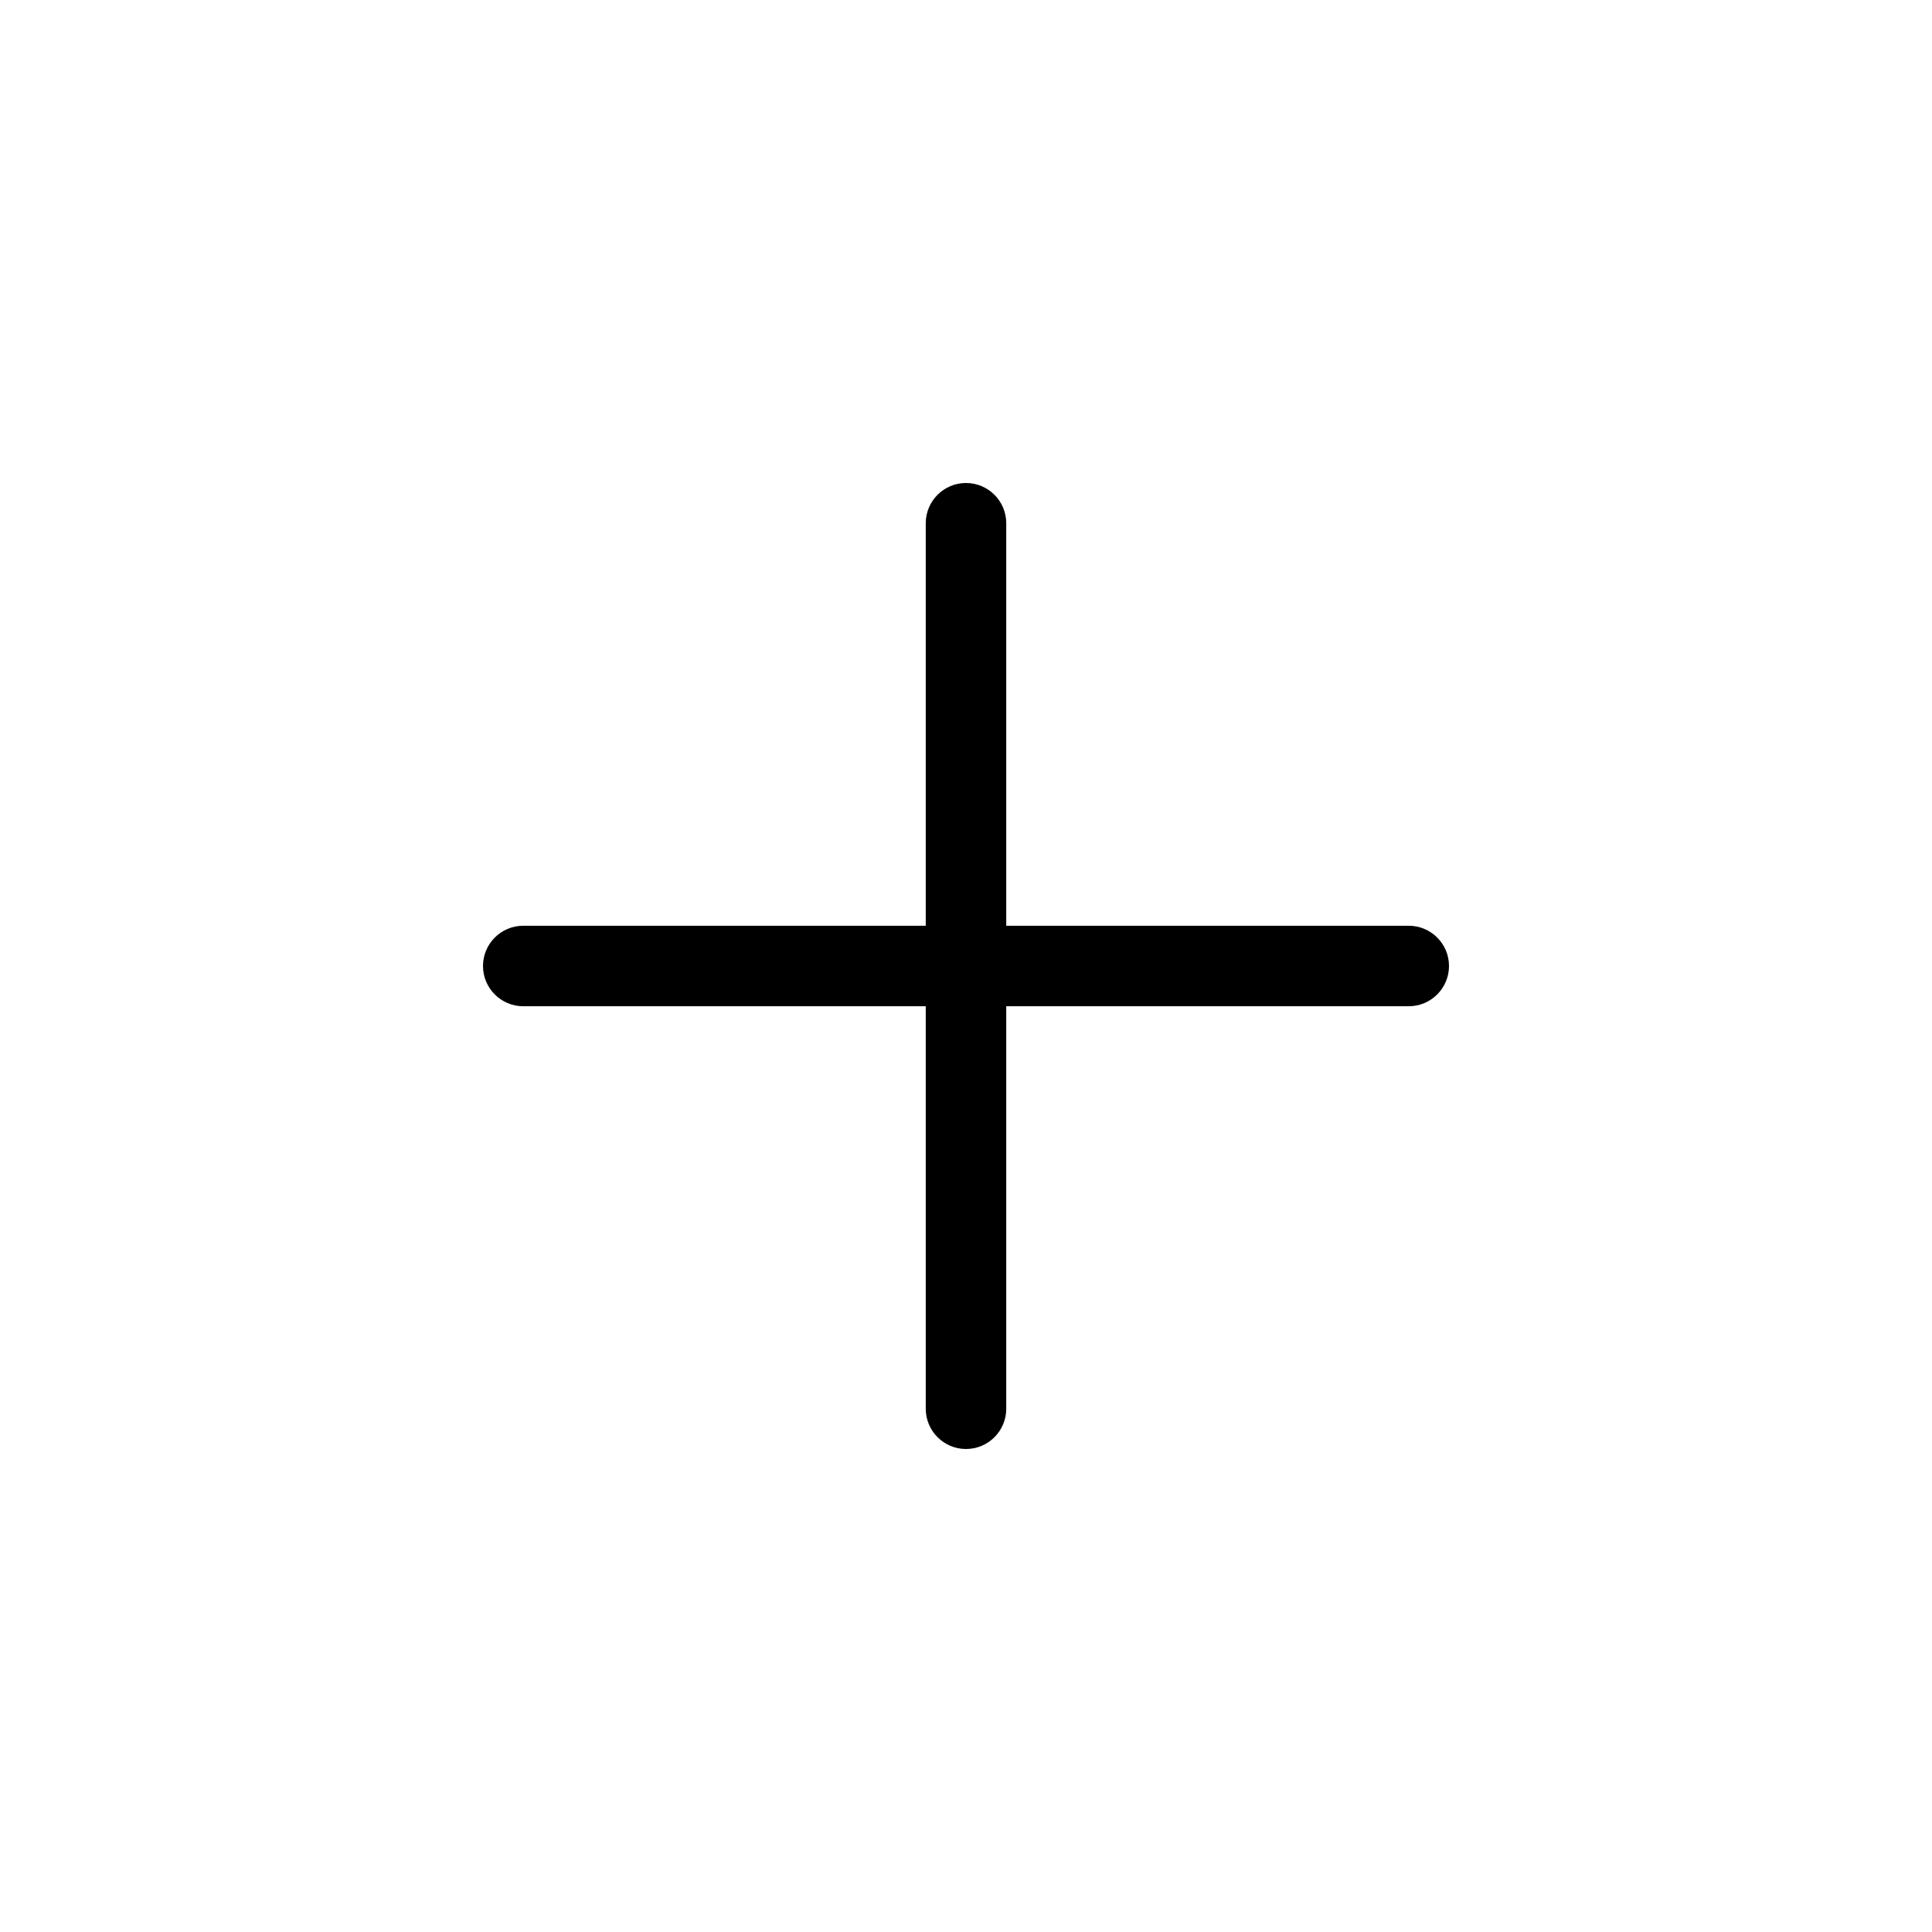
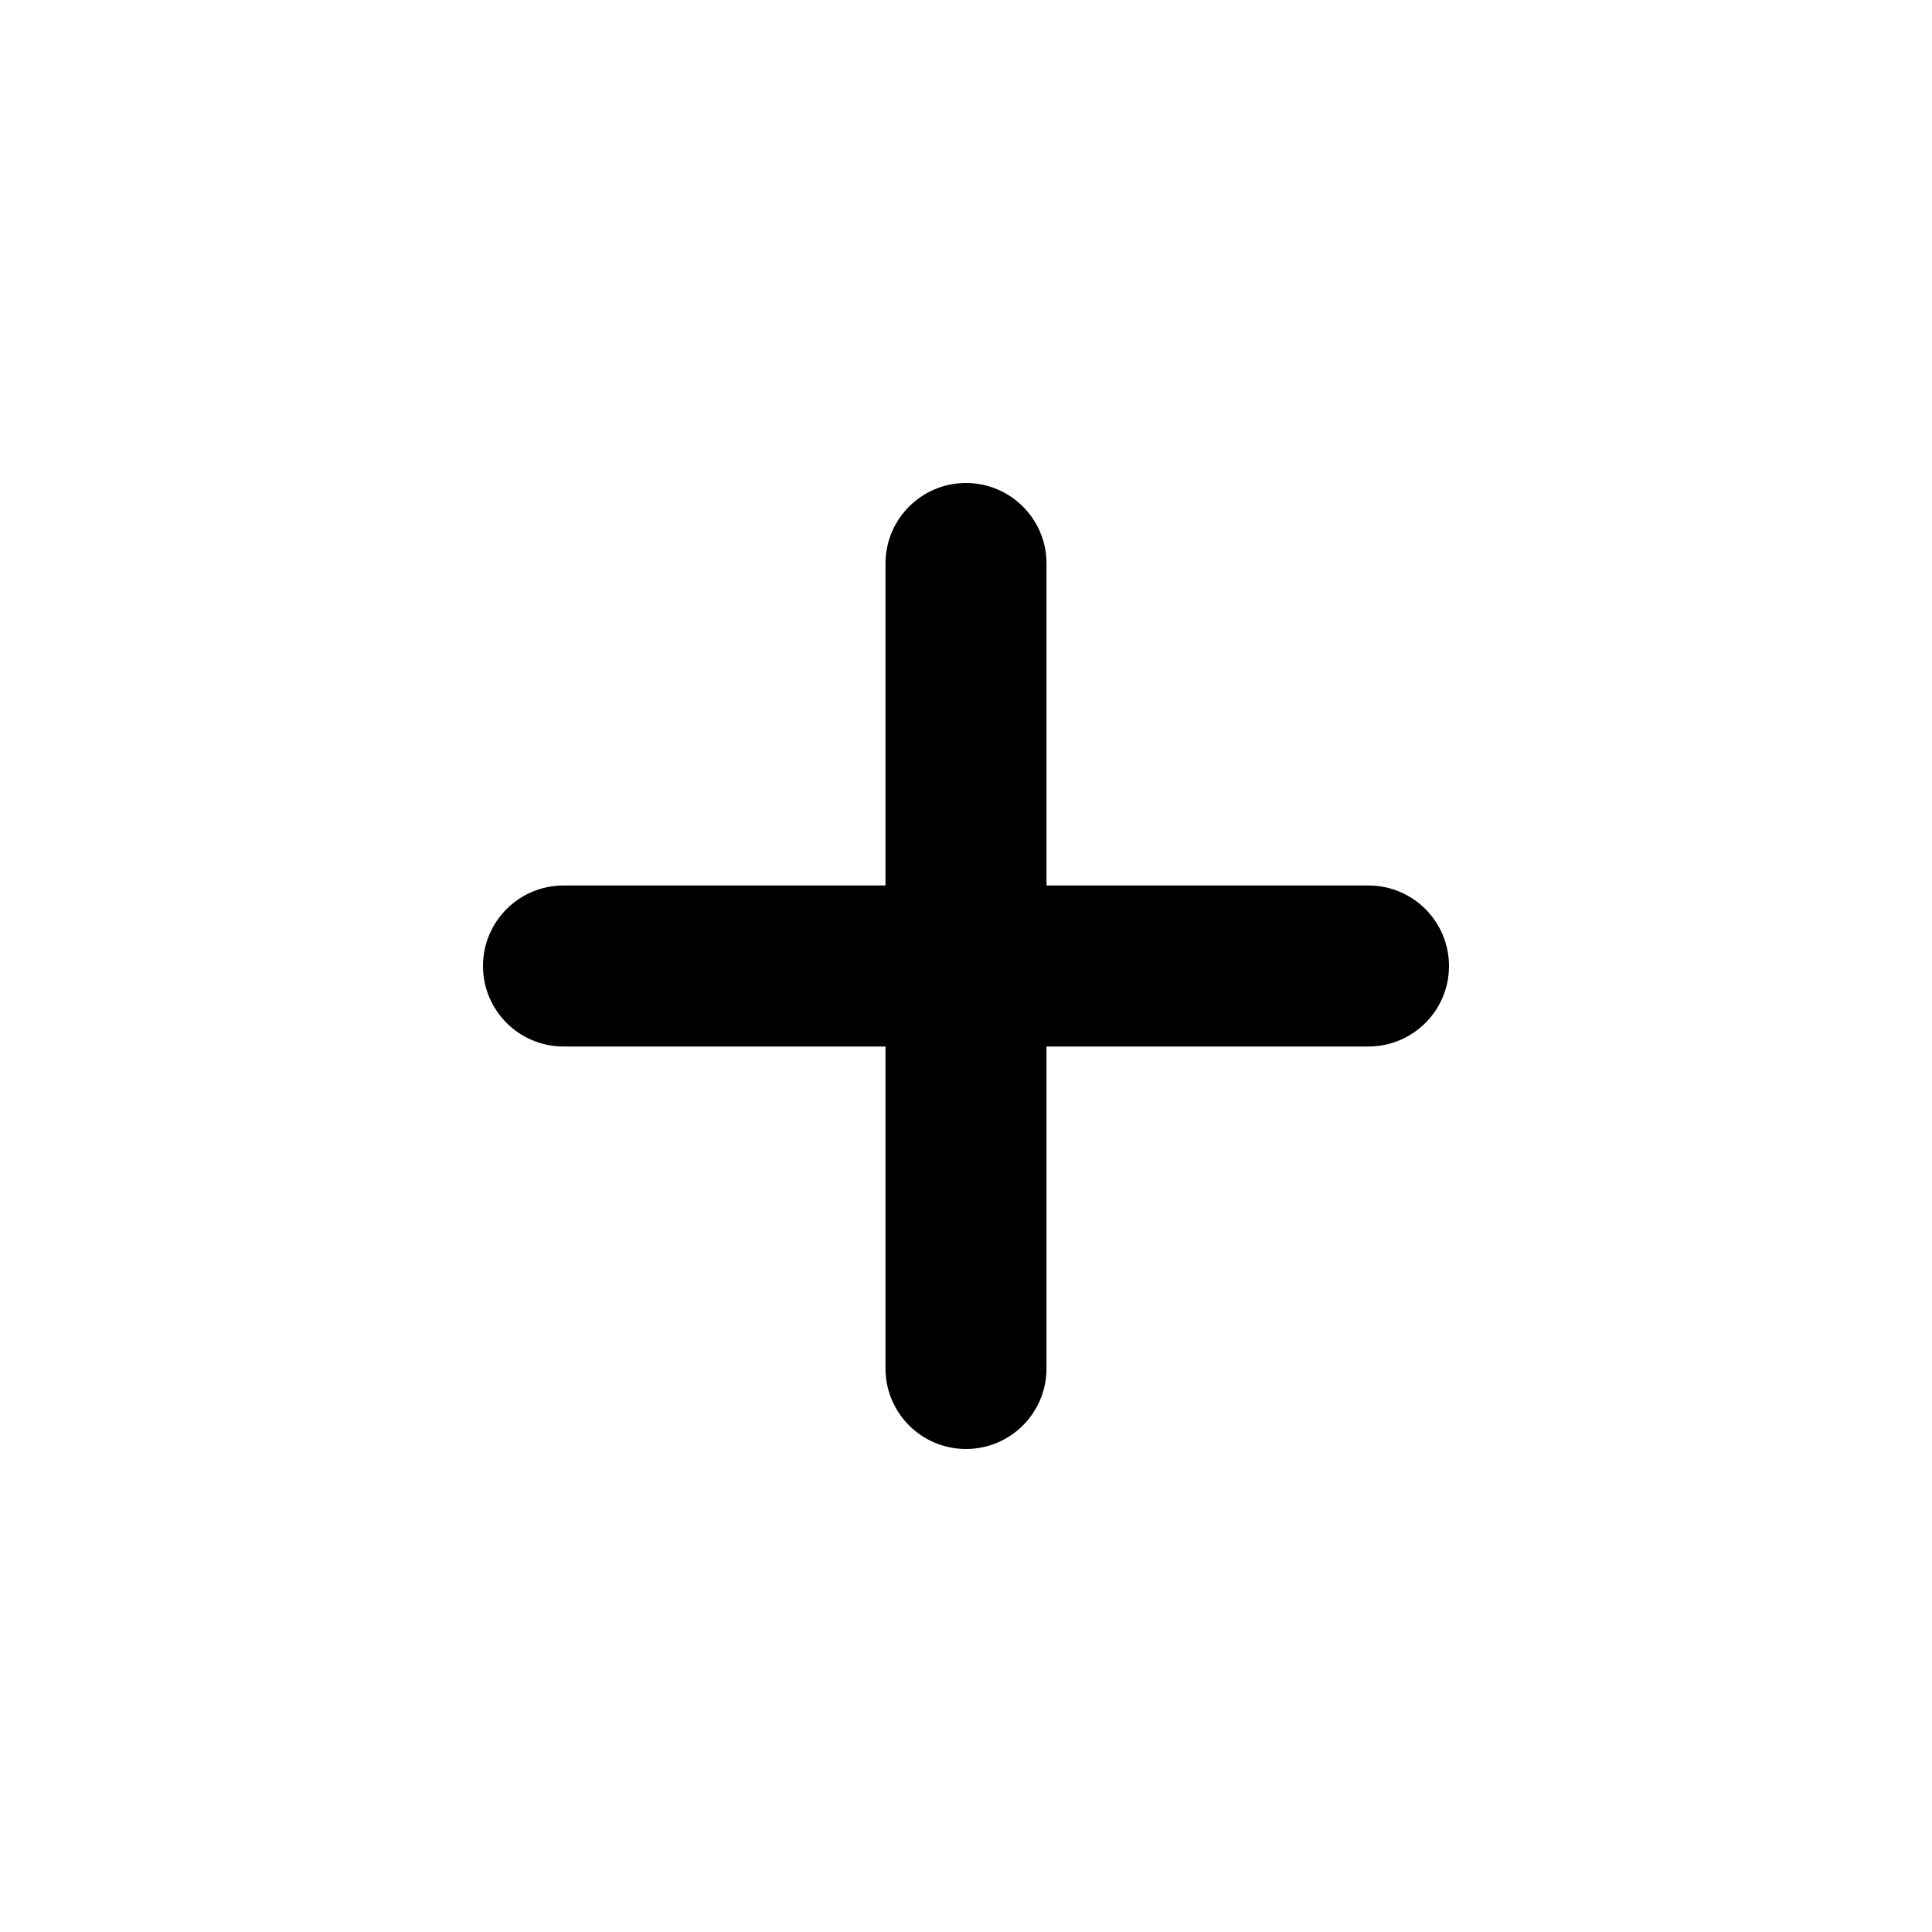
- <svg xmlns="http://www.w3.org/2000/svg" id="Layer_1" data-name="Layer 1" viewBox="0 0 24 24">
-   <path d="M18,12c0,.276-.224,.5-.5,.5h-5v5c0,.276-.224,.5-.5,.5s-.5-.224-.5-.5v-5H6.5c-.276,0-.5-.224-.5-.5s.224-.5,.5-.5h5V6.5c0-.276,.224-.5,.5-.5s.5,.224,.5,.5v5h5c.276,0,.5,.224,.5,.5Z" />
+ <svg xmlns="http://www.w3.org/2000/svg" id="Filled" viewBox="0 0 24 24" width="512" height="512">
+   <path d="M17,11H13V7a1,1,0,0,0-2,0v4H7a1,1,0,0,0,0,2h4v4a1,1,0,0,0,2,0V13h4a1,1,0,0,0,0-2Z" />
</svg>
